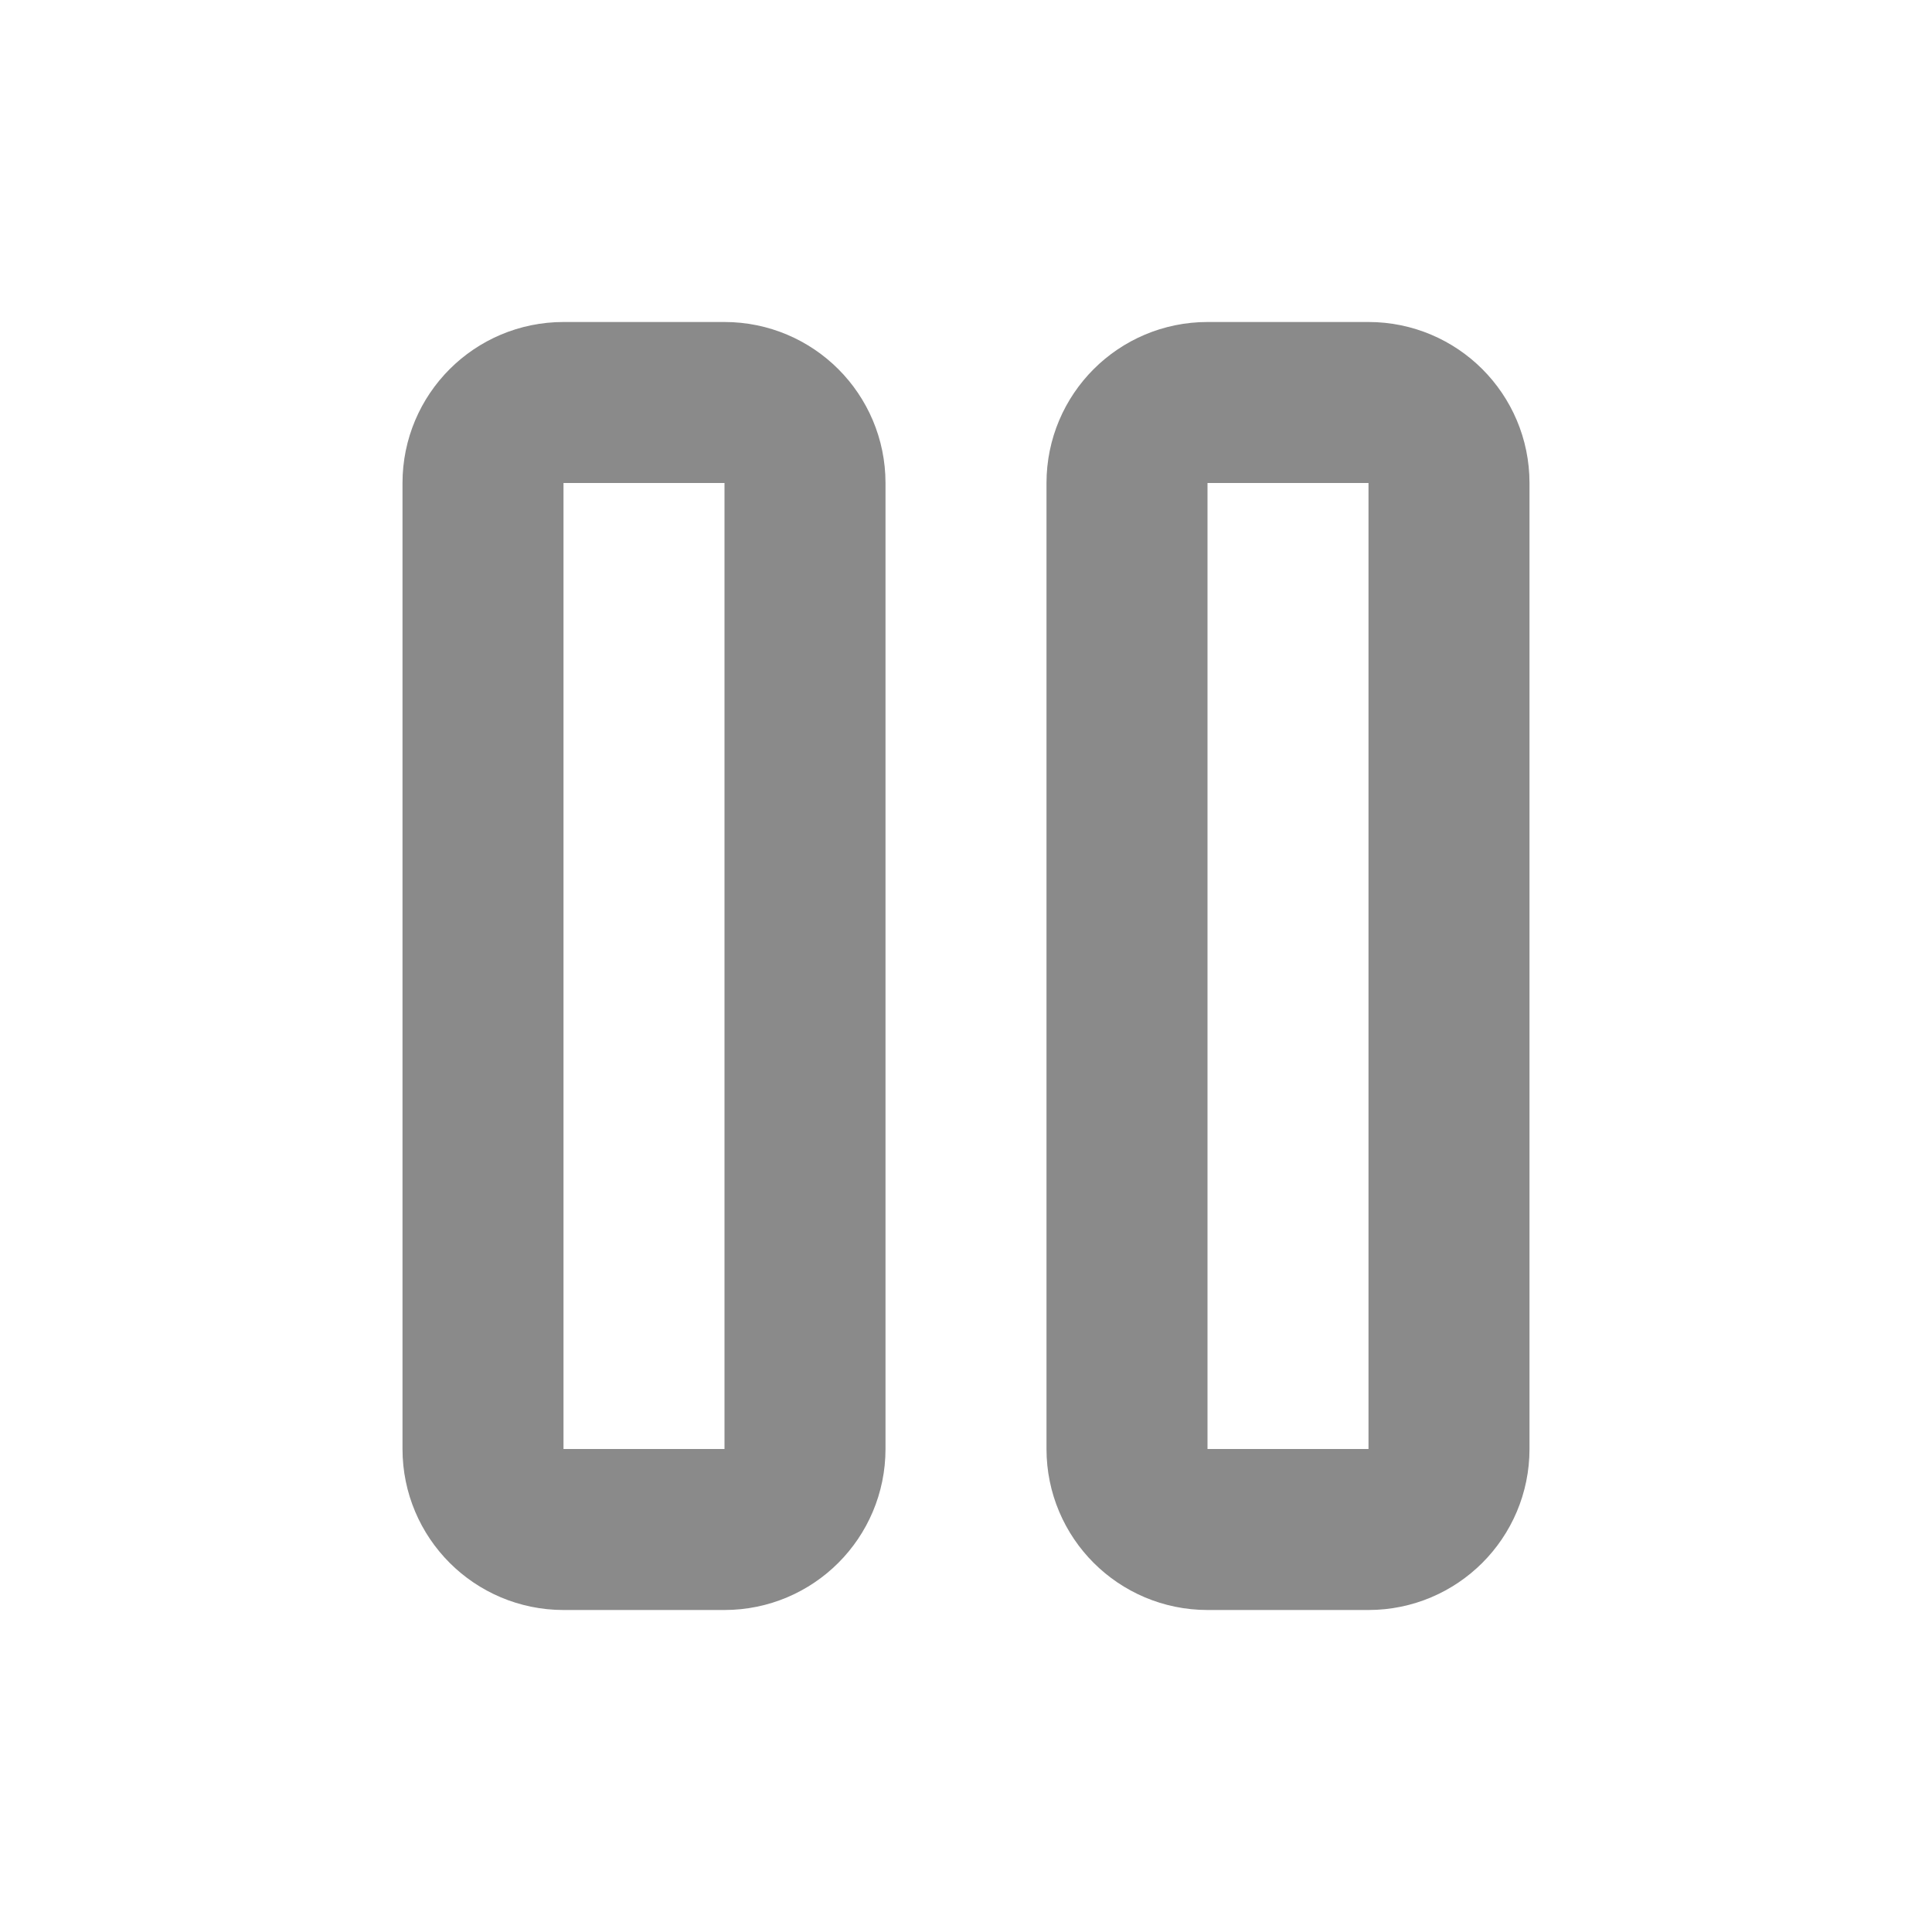
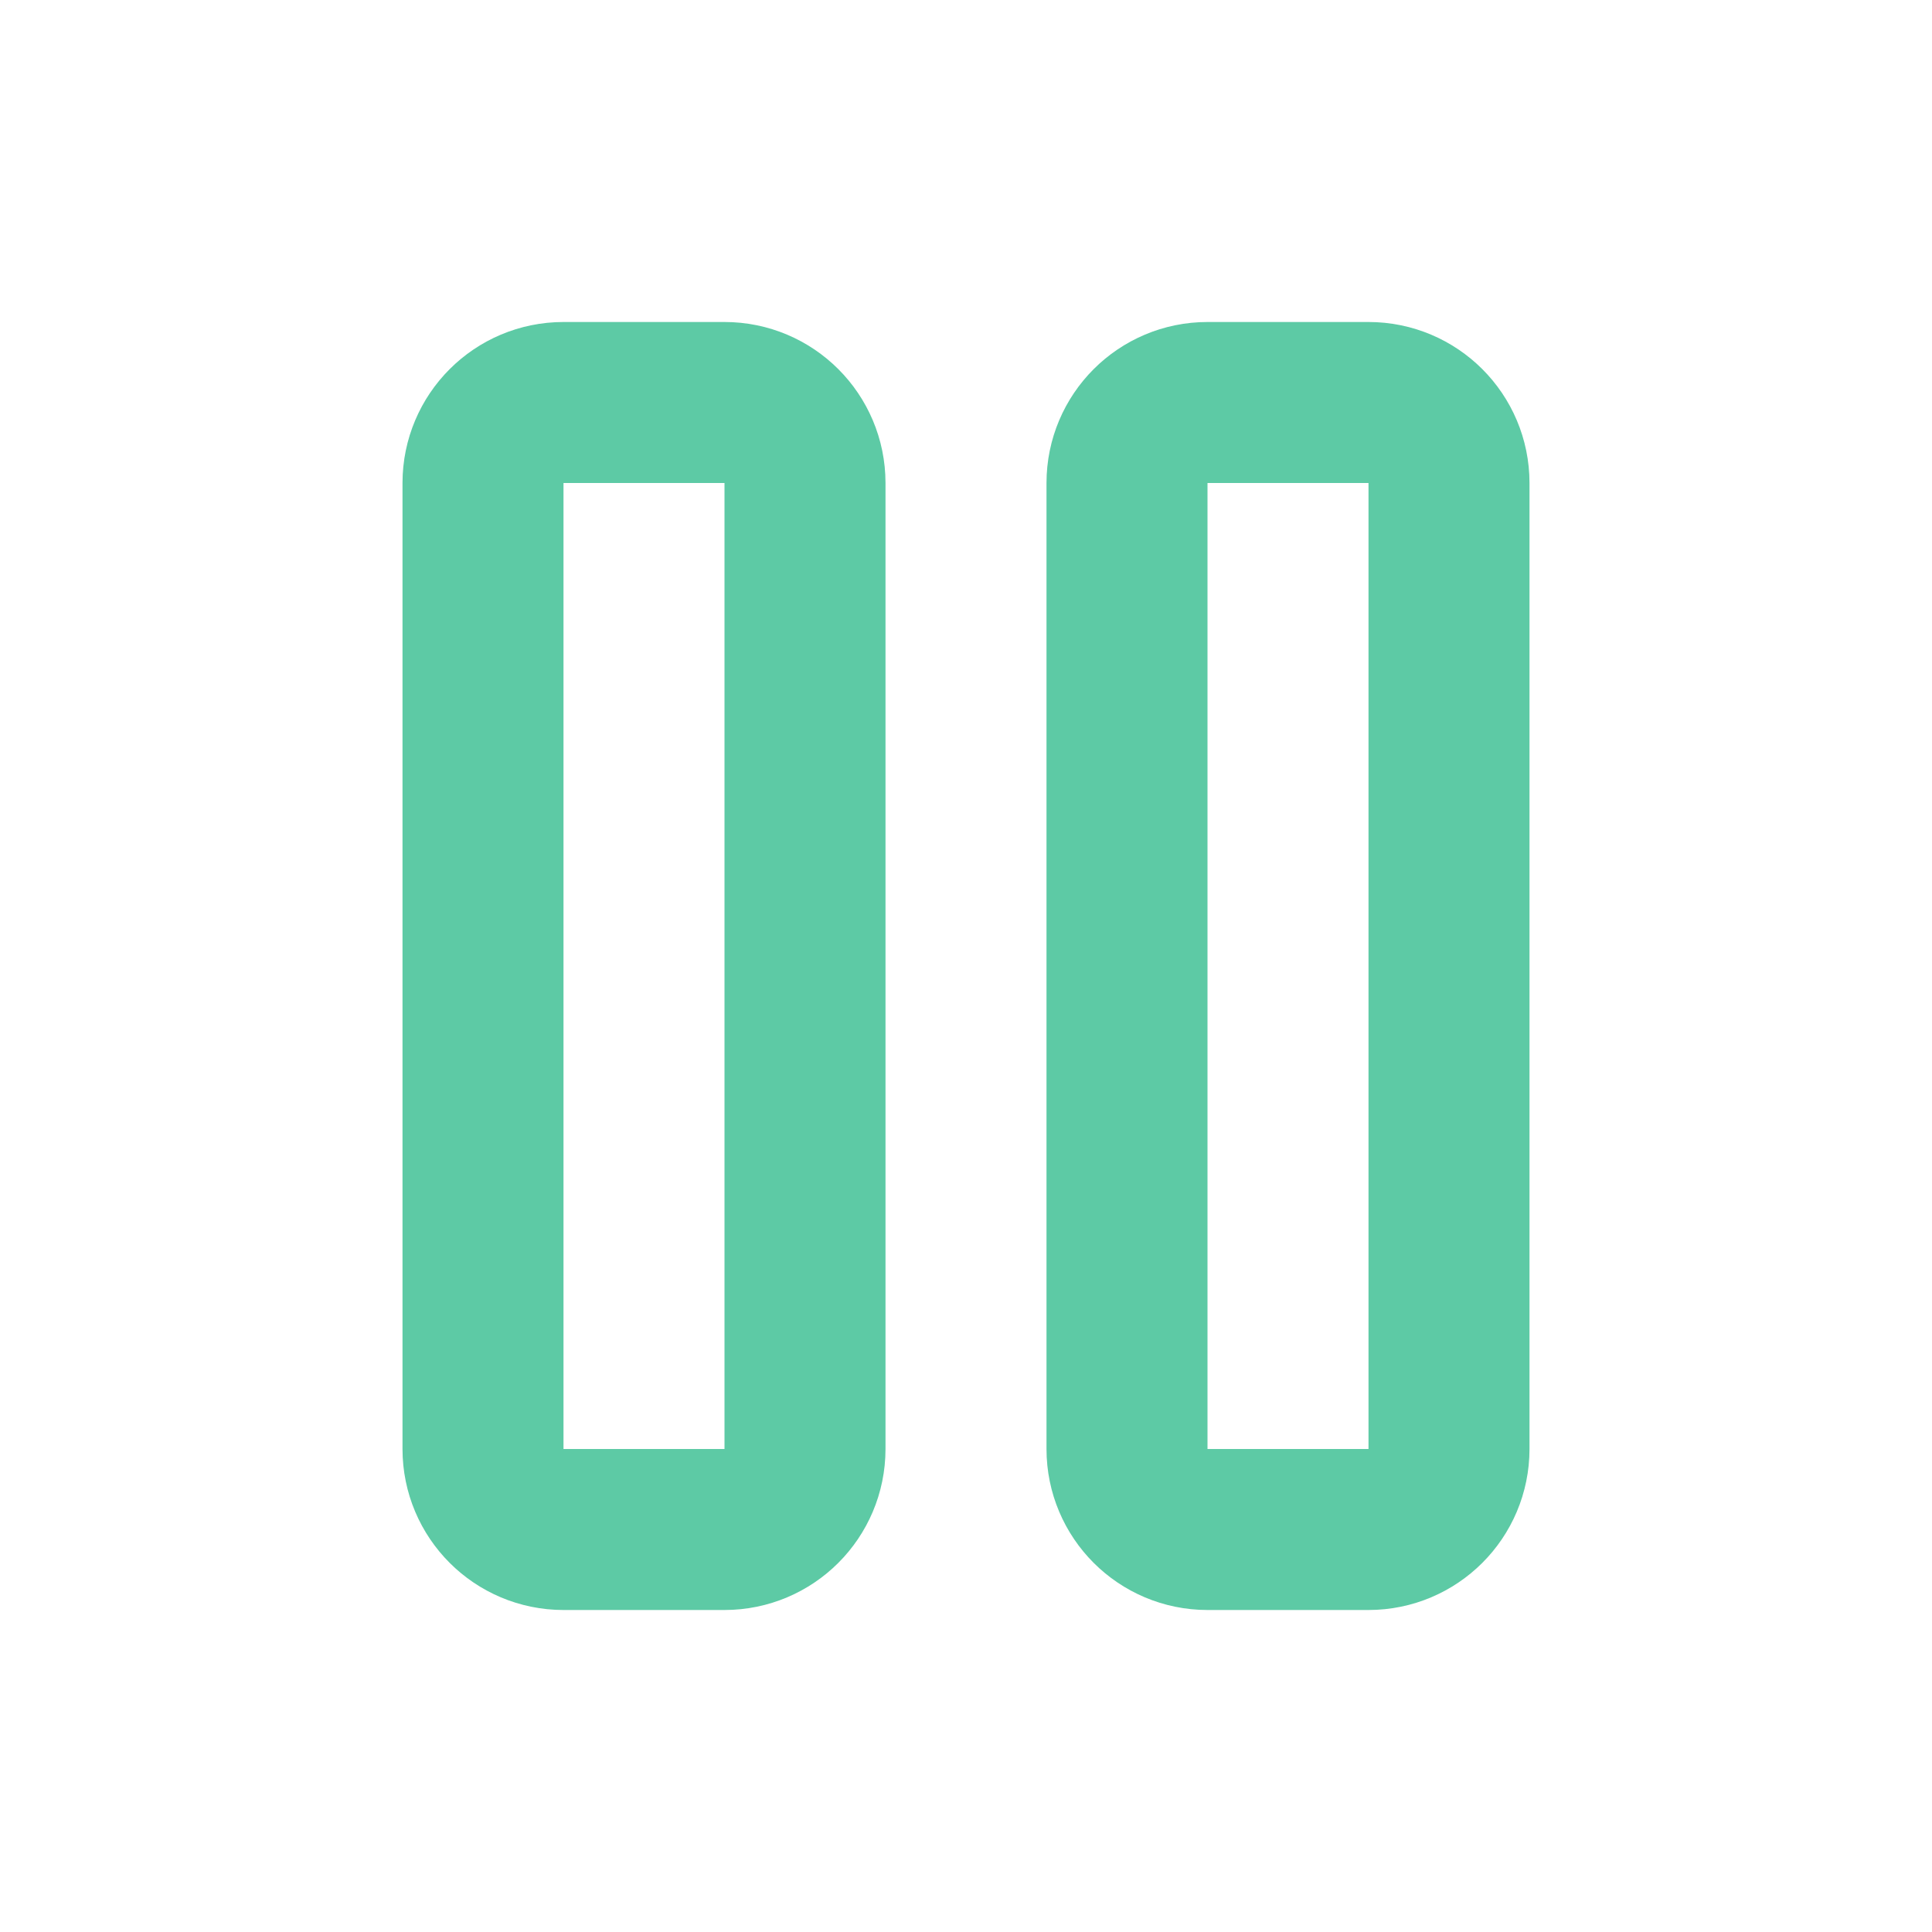
- <svg xmlns="http://www.w3.org/2000/svg" width="20" height="20" viewBox="0 0 24 24" fill="none" stroke="#8A8A8A" stroke-width="2" stroke-linecap="round" stroke-linejoin="round">
+ <svg xmlns="http://www.w3.org/2000/svg" width="20" height="20" viewBox="0 0 24 24" fill="none" stroke="#5DCAA5" stroke-width="2" stroke-linecap="round" stroke-linejoin="round">
  <path d="M6 6a1 1 0 0 1 1 -1h2a1 1 0 0 1 1 1v12a1 1 0 0 1 -1 1h-2a1 1 0 0 1 -1 -1z" />
  <path d="M14 6a1 1 0 0 1 1 -1h2a1 1 0 0 1 1 1v12a1 1 0 0 1 -1 1h-2a1 1 0 0 1 -1 -1z" />
</svg>
